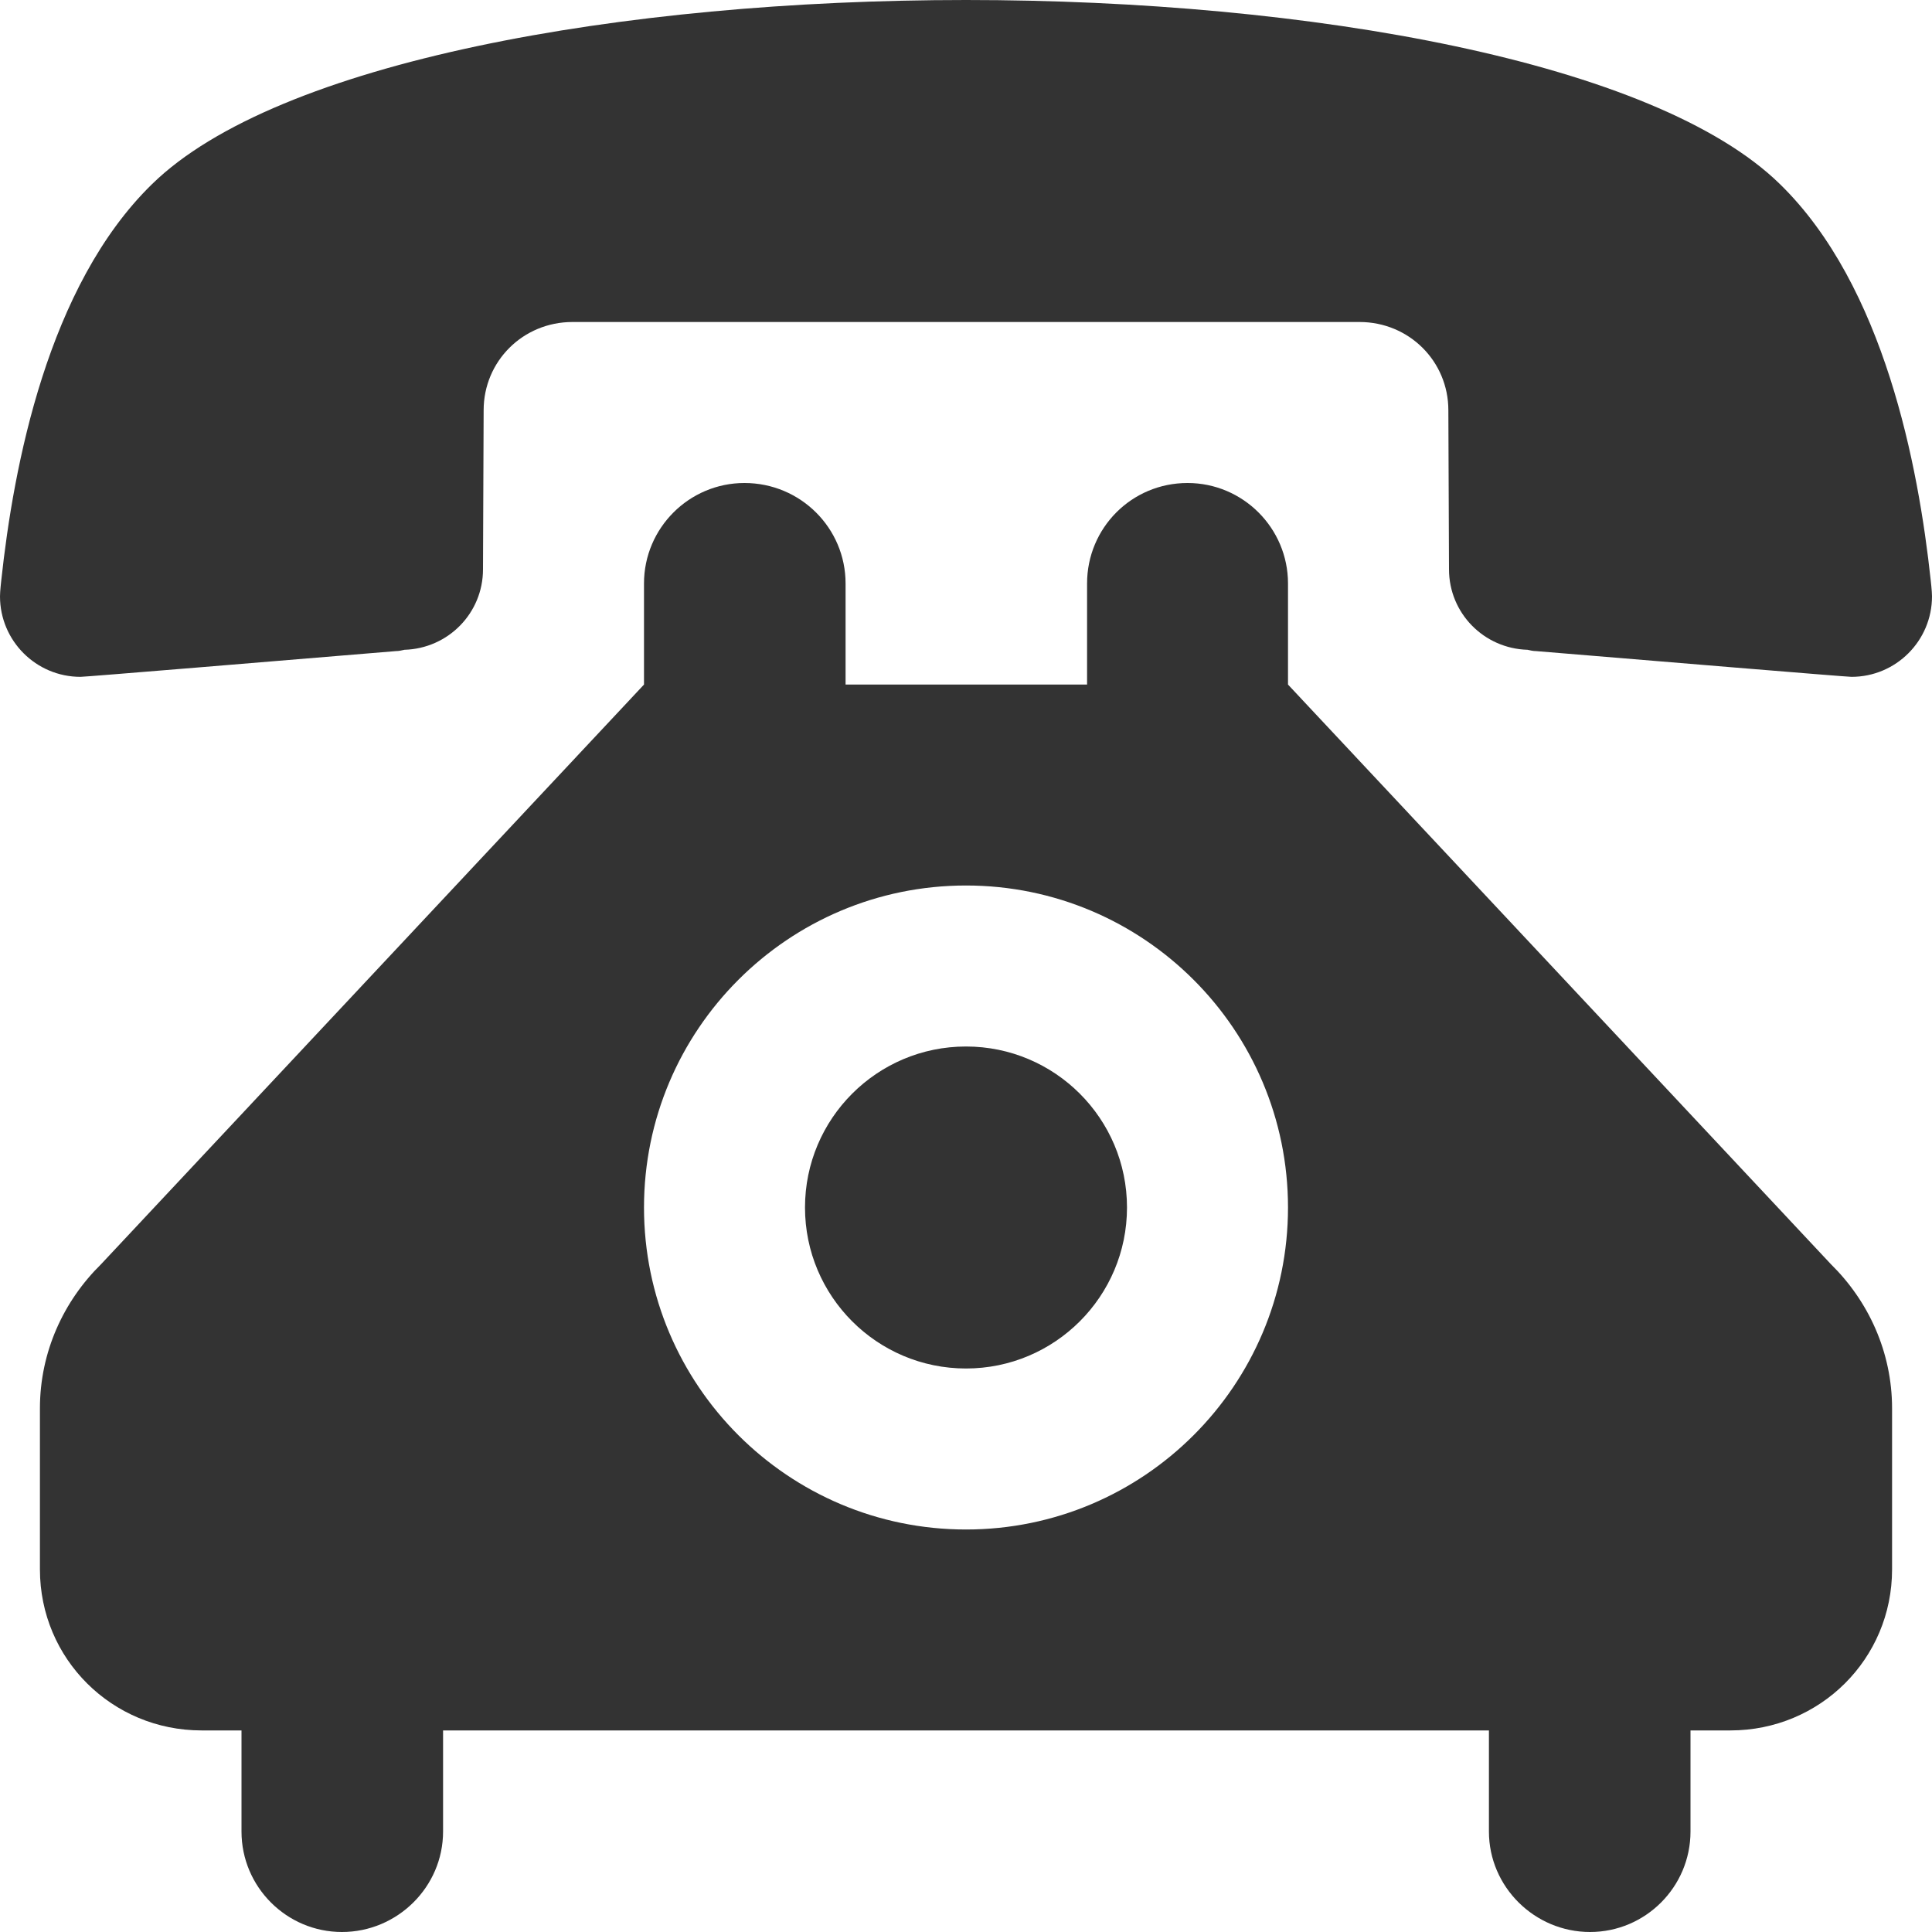
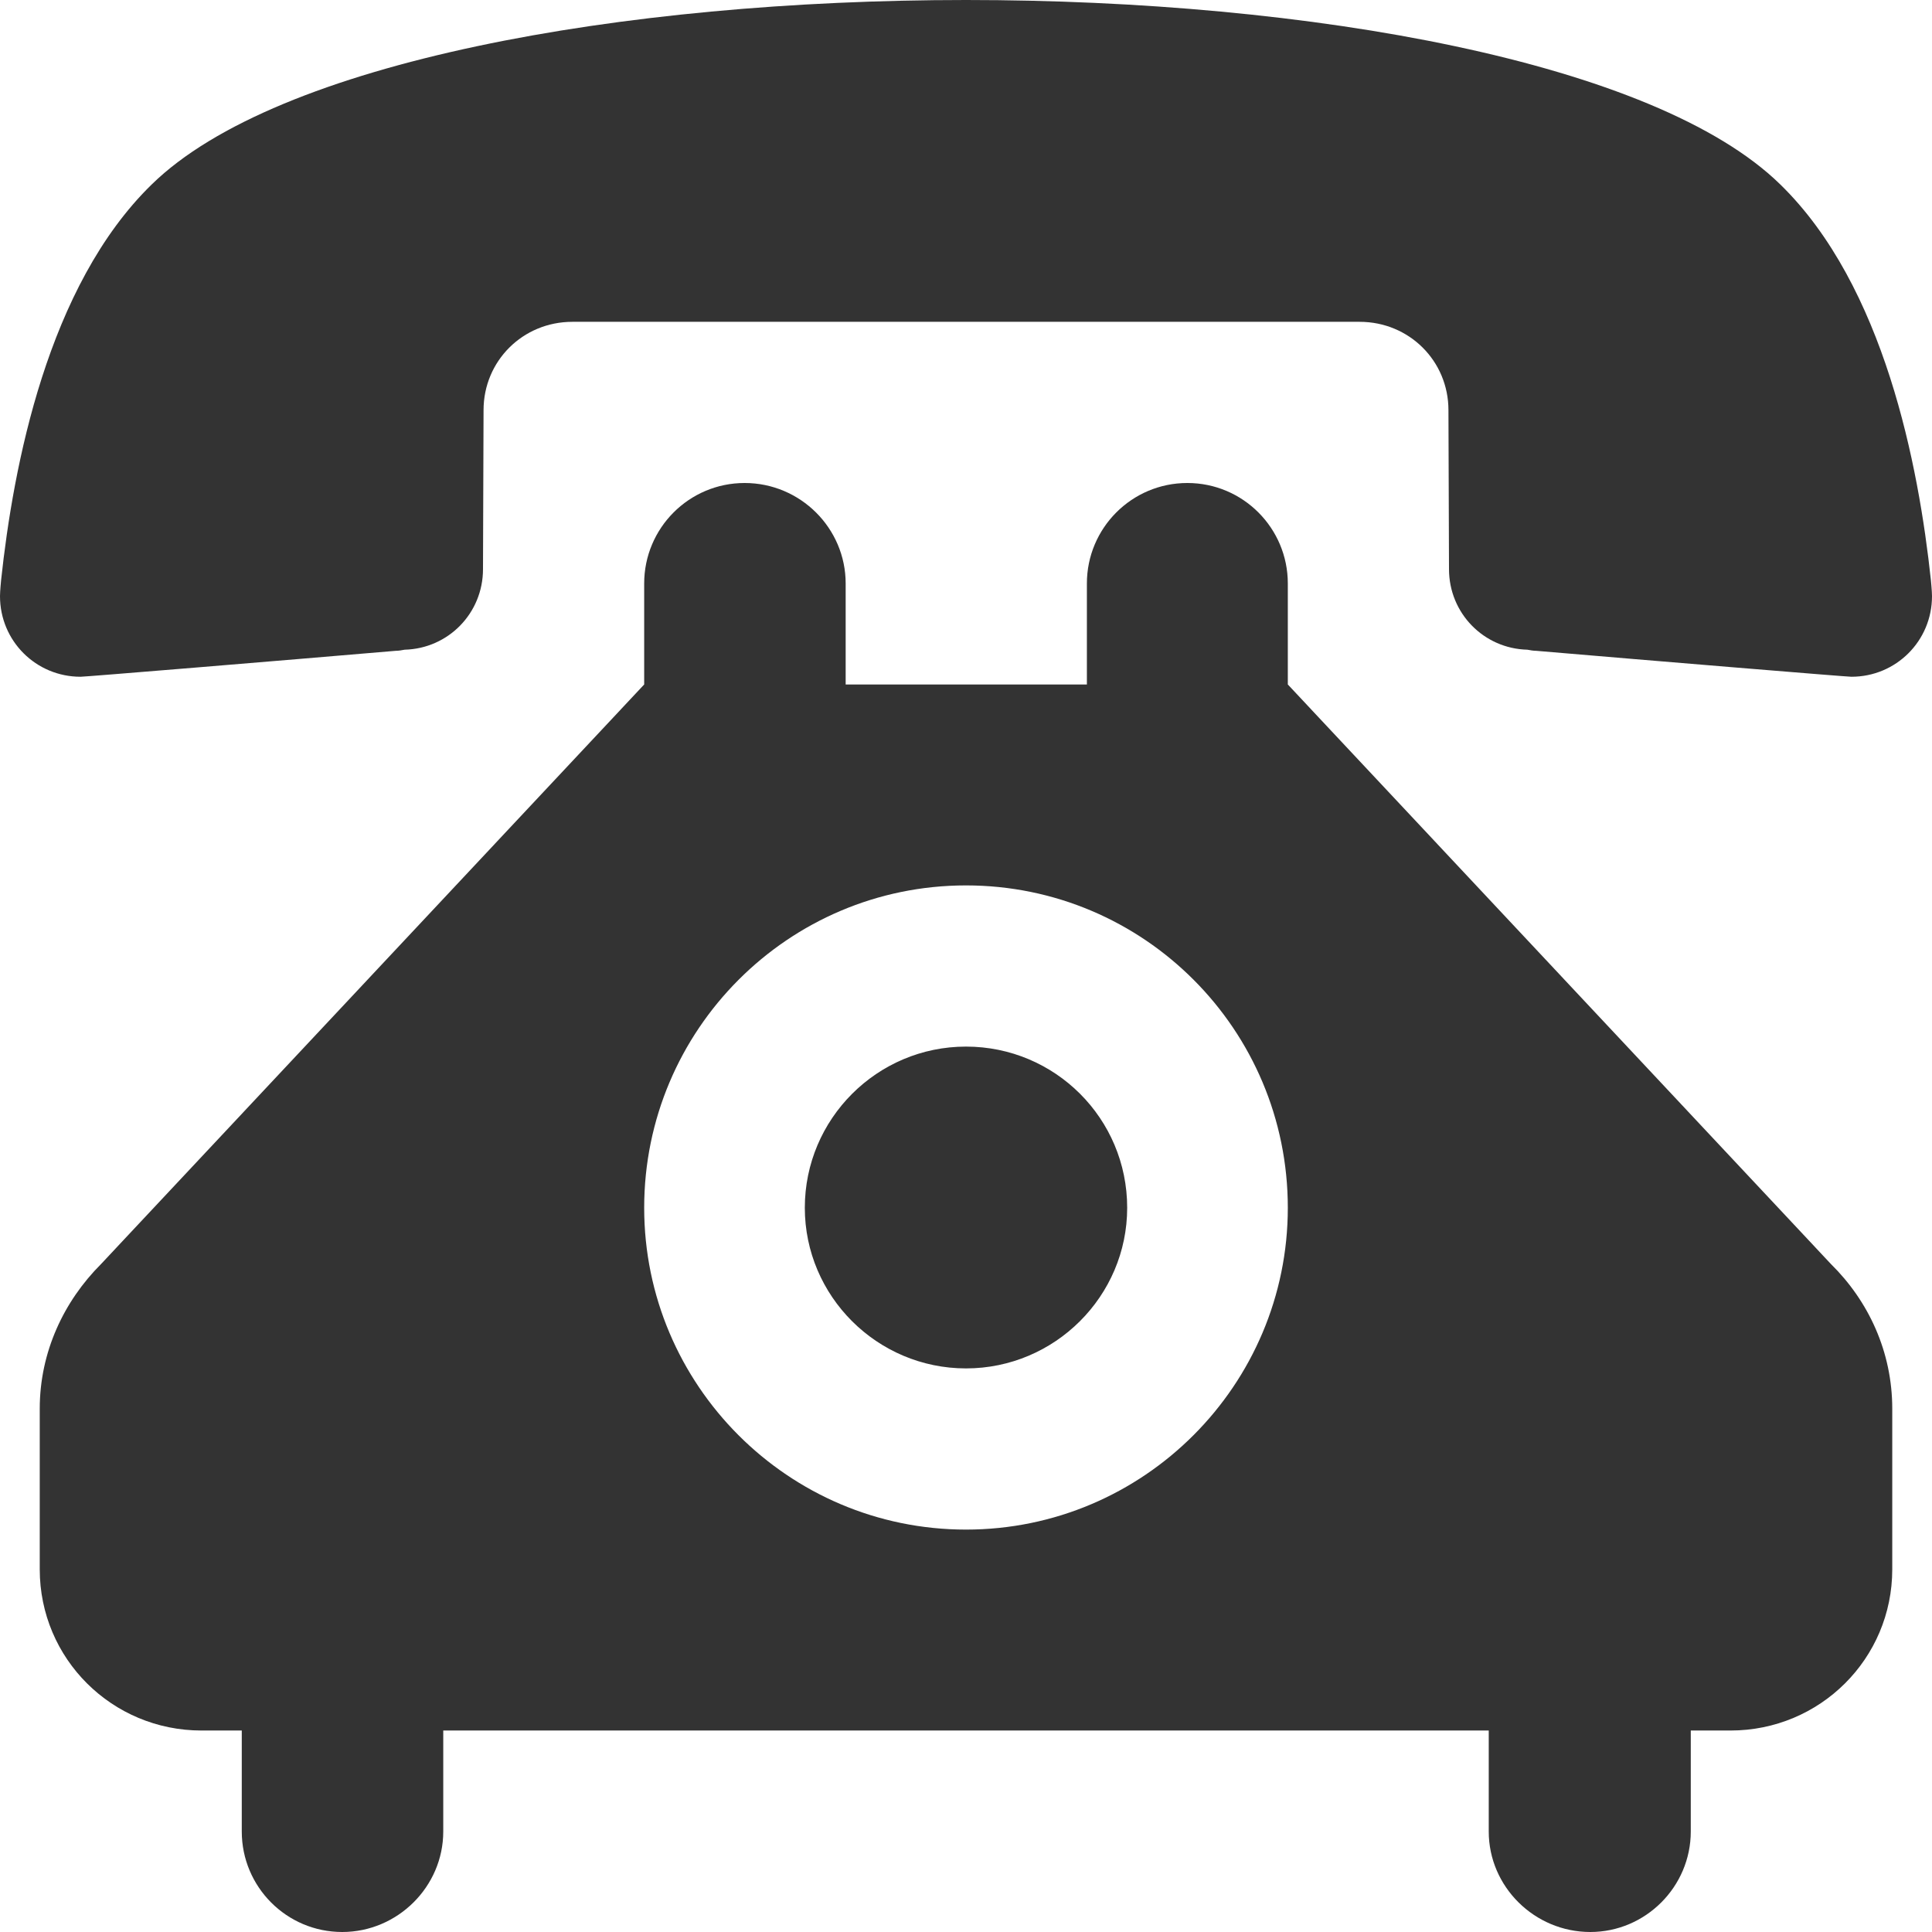
- <svg xmlns="http://www.w3.org/2000/svg" xml:space="preserve" width="30px" height="30px" version="1.1" style="shape-rendering:geometricPrecision; text-rendering:geometricPrecision; image-rendering:optimizeQuality; fill-rule:evenodd; clip-rule:evenodd" viewBox="0 0 30 30" enable-background="new 0 0 500 500">
+ <svg xmlns="http://www.w3.org/2000/svg" xml:space="preserve" width="35px" height="35px" version="1.1" style="shape-rendering:geometricPrecision; text-rendering:geometricPrecision; image-rendering:optimizeQuality; fill-rule:evenodd; clip-rule:evenodd" viewBox="0 0 35 35" enable-background="new 0 0 500 500">
  <defs>
    <style type="text/css">
   
    .fil0 {fill:#333333}
   
  </style>
  </defs>
  <g id="Слой_x0020_1">
-     <path class="fil0" d="M15 0c5.34,0 10.7,0.96 12.64,2.86 1.62,1.58 2.15,4.38 2.34,6.15 0,0 0.02,0.17 0.02,0.25 0,0.69 -0.56,1.25 -1.25,1.25 -0.08,0 -3.09,-0.25 -4.9,-0.4 -0.04,0 -0.09,-0.01 -0.13,-0.02 -0.68,-0.02 -1.22,-0.57 -1.22,-1.25l-0.01 -2.47c0,-0.76 -0.61,-1.37 -1.38,-1.37l-12.22 0c-0.77,0 -1.38,0.61 -1.38,1.37l-0.01 2.47c0,0.68 -0.54,1.23 -1.22,1.25 -0.04,0.01 -0.09,0.02 -0.13,0.02 -1.81,0.15 -4.82,0.4 -4.9,0.4 -0.69,0 -1.25,-0.56 -1.25,-1.25 0,-0.08 0.02,-0.25 0.02,-0.25 0.19,-1.77 0.72,-4.57 2.34,-6.15 1.94,-1.9 7.3,-2.86 12.64,-2.86zm0 16.25c1.38,0 2.5,1.12 2.5,2.5 0,1.38 -1.12,2.5 -2.5,2.5 -1.38,0 -2.5,-1.12 -2.5,-2.5 0,-1.38 1.12,-2.5 2.5,-2.5zm1.88 -5.62l0 -1.57c0,-0.86 0.69,-1.56 1.56,-1.56 0.86,0 1.56,0.7 1.56,1.56l0 1.57 8.43 9c0.58,0.57 0.95,1.36 0.95,2.24l0 2.5c0,1.39 -1.12,2.5 -2.51,2.5l-0.62 0 0 1.57c0,0.86 -0.7,1.56 -1.56,1.56 -0.86,0 -1.57,-0.7 -1.57,-1.56l0 -1.57 -16.24 0 0 1.57c0,0.86 -0.71,1.56 -1.57,1.56 -0.86,0 -1.56,-0.7 -1.56,-1.56l0 -1.57 -0.62 0c-1.39,0 -2.51,-1.11 -2.51,-2.5l0 -2.5c0,-0.88 0.37,-1.67 0.95,-2.24l8.43 -9 0 -1.57c0,-0.86 0.7,-1.56 1.56,-1.56 0.87,0 1.57,0.7 1.57,1.56l0 1.57 3.75 0zm-1.88 3.12c-2.76,0 -5,2.24 -5,5 0,2.76 2.24,5 5,5 2.76,0 5,-2.24 5,-5 0,-2.76 -2.24,-5 -5,-5z" />
+     <path class="fil0" d="M17.5 0c6.23,0 12.48,1.12 14.75,3.34 1.89,1.84 2.51,5.11 2.73,7.17 0,0 0.02,0.2 0.02,0.29 0,0.81 -0.65,1.46 -1.46,1.46 -0.09,0 -3.6,-0.29 -5.71,-0.47 -0.05,0 -0.11,-0.01 -0.16,-0.02 -0.79,-0.02 -1.42,-0.66 -1.42,-1.46l-0.01 -2.88c0,-0.89 -0.71,-1.6 -1.61,-1.6l-14.26 0c-0.9,0 -1.61,0.71 -1.61,1.6l-0.01 2.88c0,0.8 -0.63,1.44 -1.42,1.46 -0.05,0.01 -0.11,0.02 -0.16,0.02 -2.11,0.18 -5.62,0.47 -5.71,0.47 -0.81,0 -1.46,-0.65 -1.46,-1.46 0,-0.09 0.02,-0.29 0.02,-0.29 0.22,-2.06 0.84,-5.33 2.73,-7.17 2.27,-2.22 8.52,-3.34 14.75,-3.34zm0 18.96c1.61,0 2.92,1.3 2.92,2.92 0,1.6 -1.31,2.91 -2.92,2.91 -1.61,0 -2.92,-1.31 -2.92,-2.91 0,-1.61 1.31,-2.92 2.92,-2.92zm2.19 -6.56l0 -1.83c0,-1 0.81,-1.82 1.82,-1.82 1.01,0 1.82,0.82 1.82,1.82l0 1.83 9.84 10.5c0.68,0.67 1.11,1.59 1.11,2.62l0 2.91c0,1.62 -1.31,2.92 -2.93,2.92l-0.72 0 0 1.83c0,1 -0.82,1.82 -1.82,1.82 -1.01,0 -1.84,-0.82 -1.84,-1.82l0 -1.83 -18.94 0 0 1.83c0,1 -0.83,1.82 -1.83,1.82 -1.01,0 -1.82,-0.82 -1.82,-1.82l0 -1.83 -0.73 0c-1.62,0 -2.93,-1.3 -2.93,-2.92l0 -2.91c0,-1.03 0.44,-1.95 1.11,-2.62l9.84 -10.5 0 -1.83c0,-1 0.81,-1.82 1.82,-1.82 1.01,0 1.83,0.82 1.83,1.82l0 1.83 4.37 0 0 0zm-2.19 3.64c-3.22,0 -5.83,2.62 -5.83,5.84 0,3.21 2.61,5.83 5.83,5.83 3.22,0 5.83,-2.62 5.83,-5.83 0,-3.23 -2.61,-5.84 -5.83,-5.84z" />
+   </g>
+   <g id="Слой_x0020_1_0">
  </g>
</svg>
